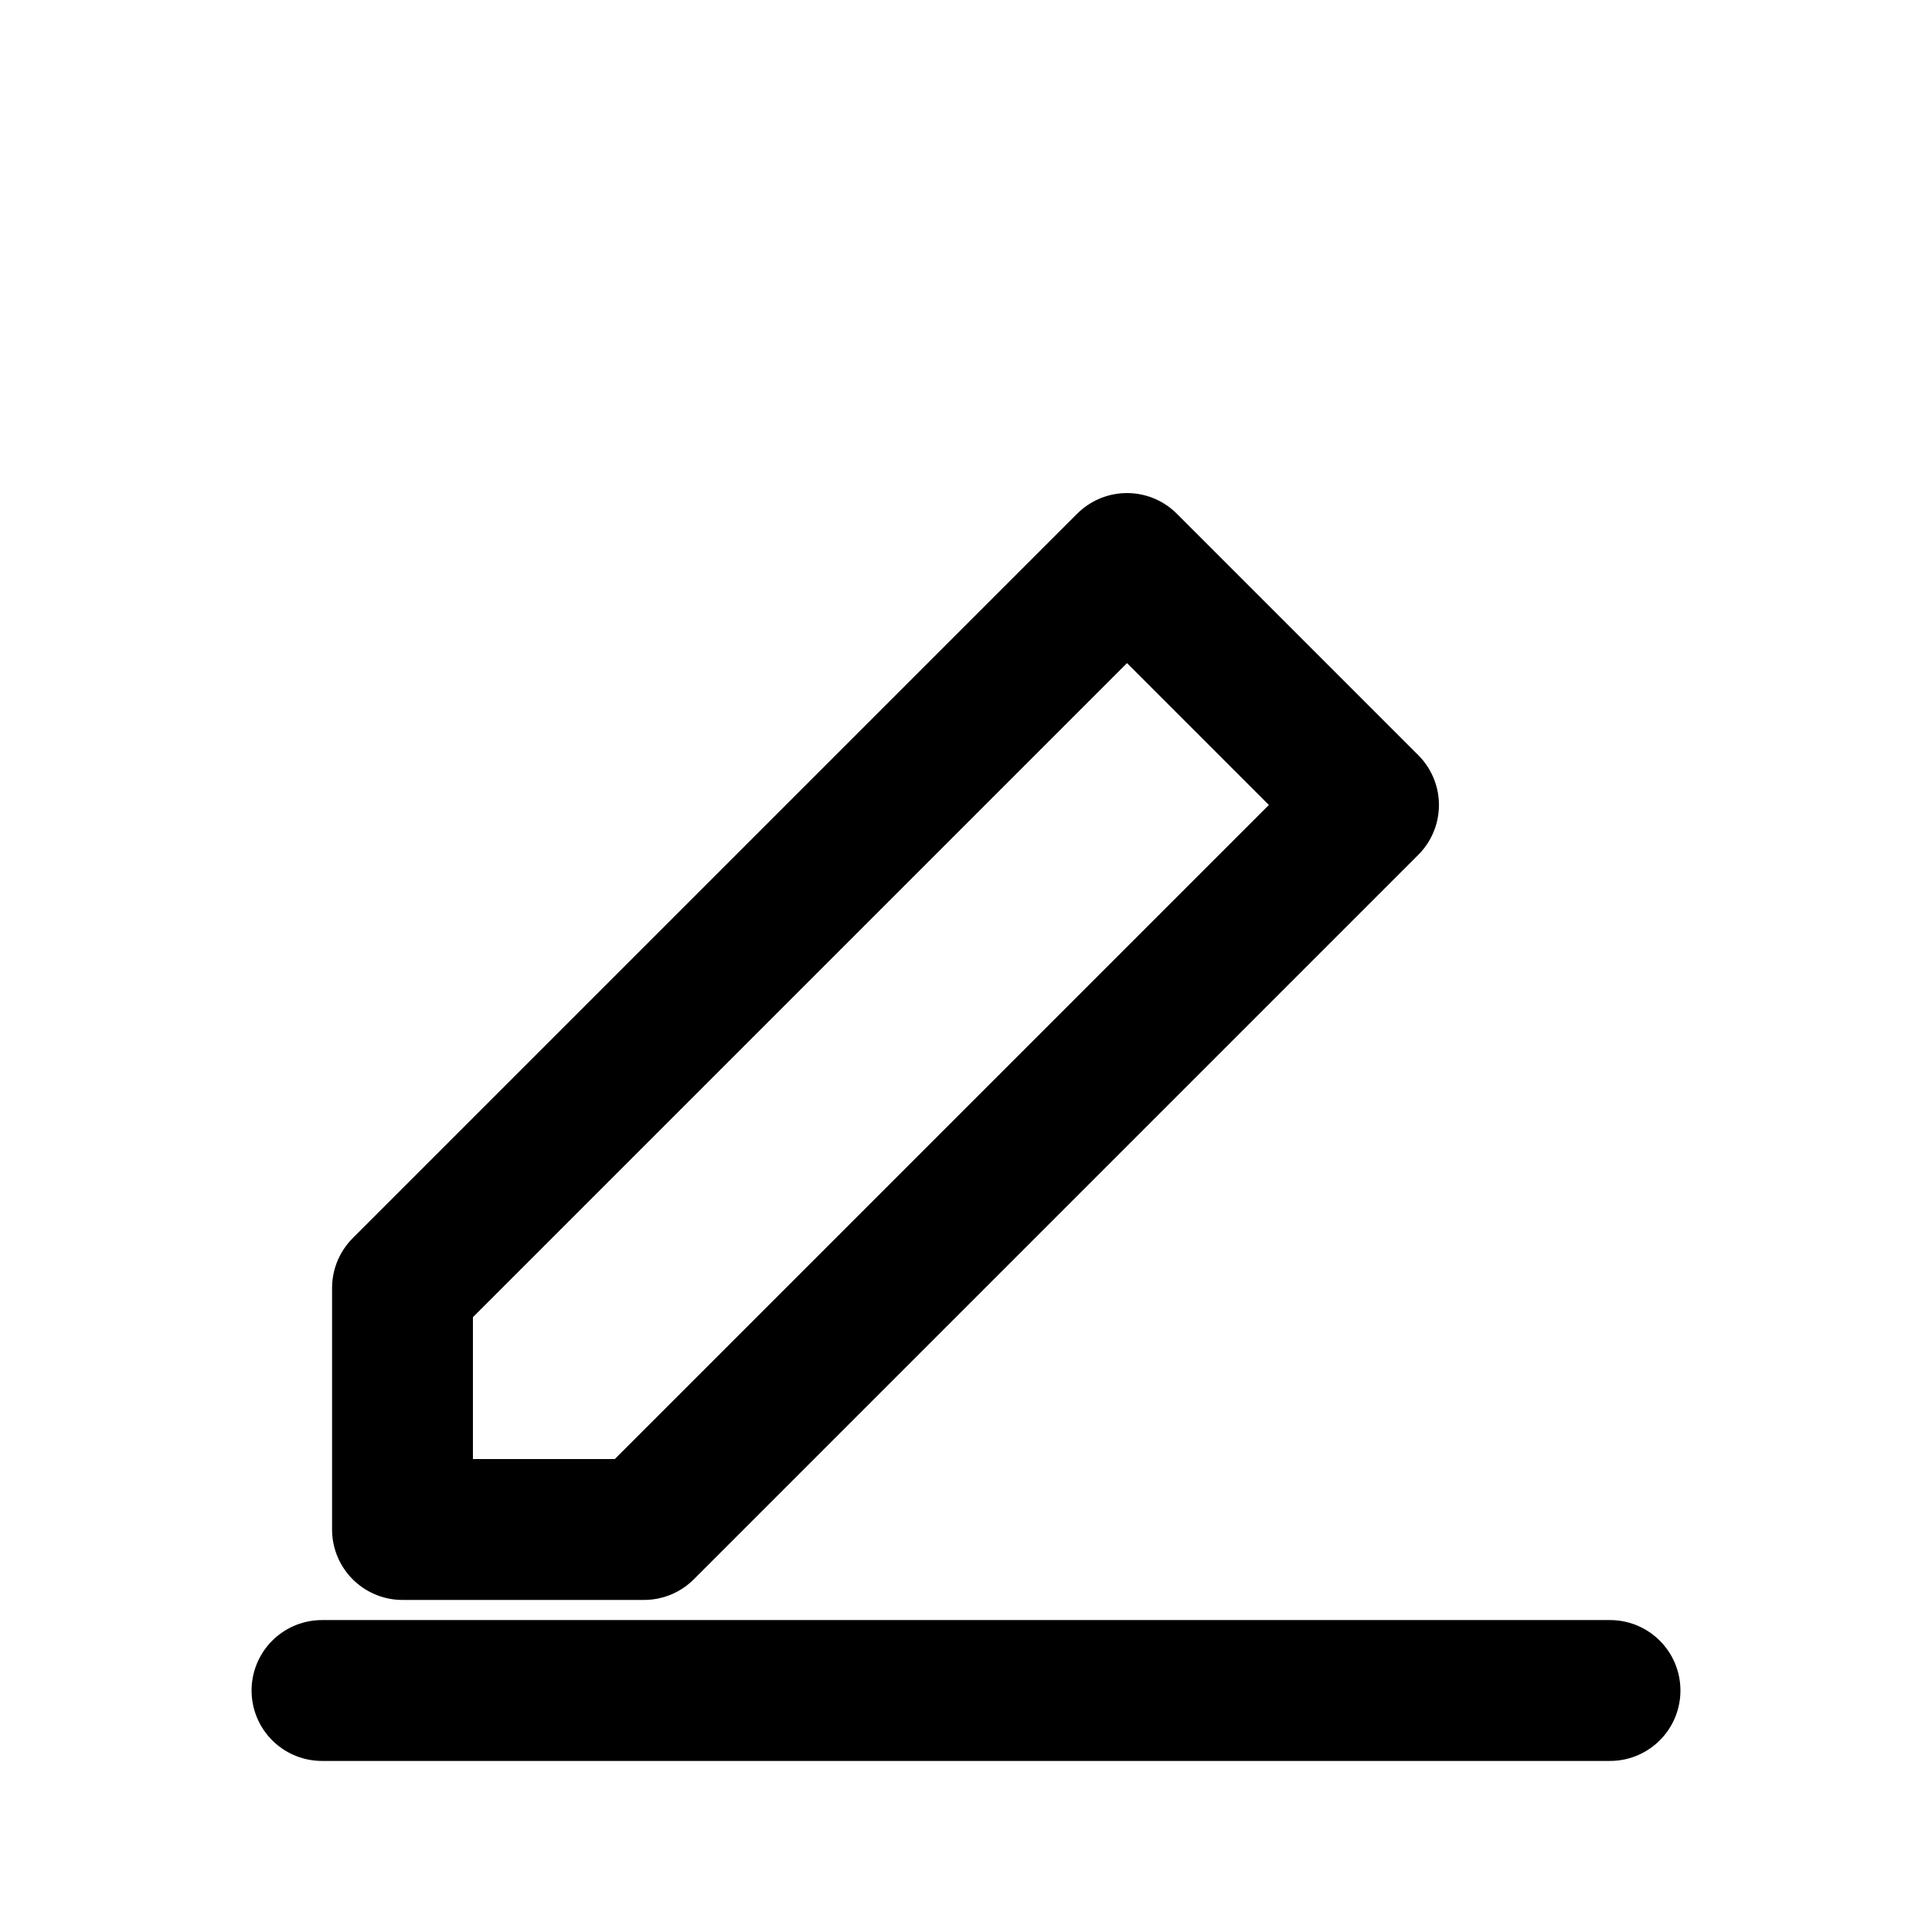
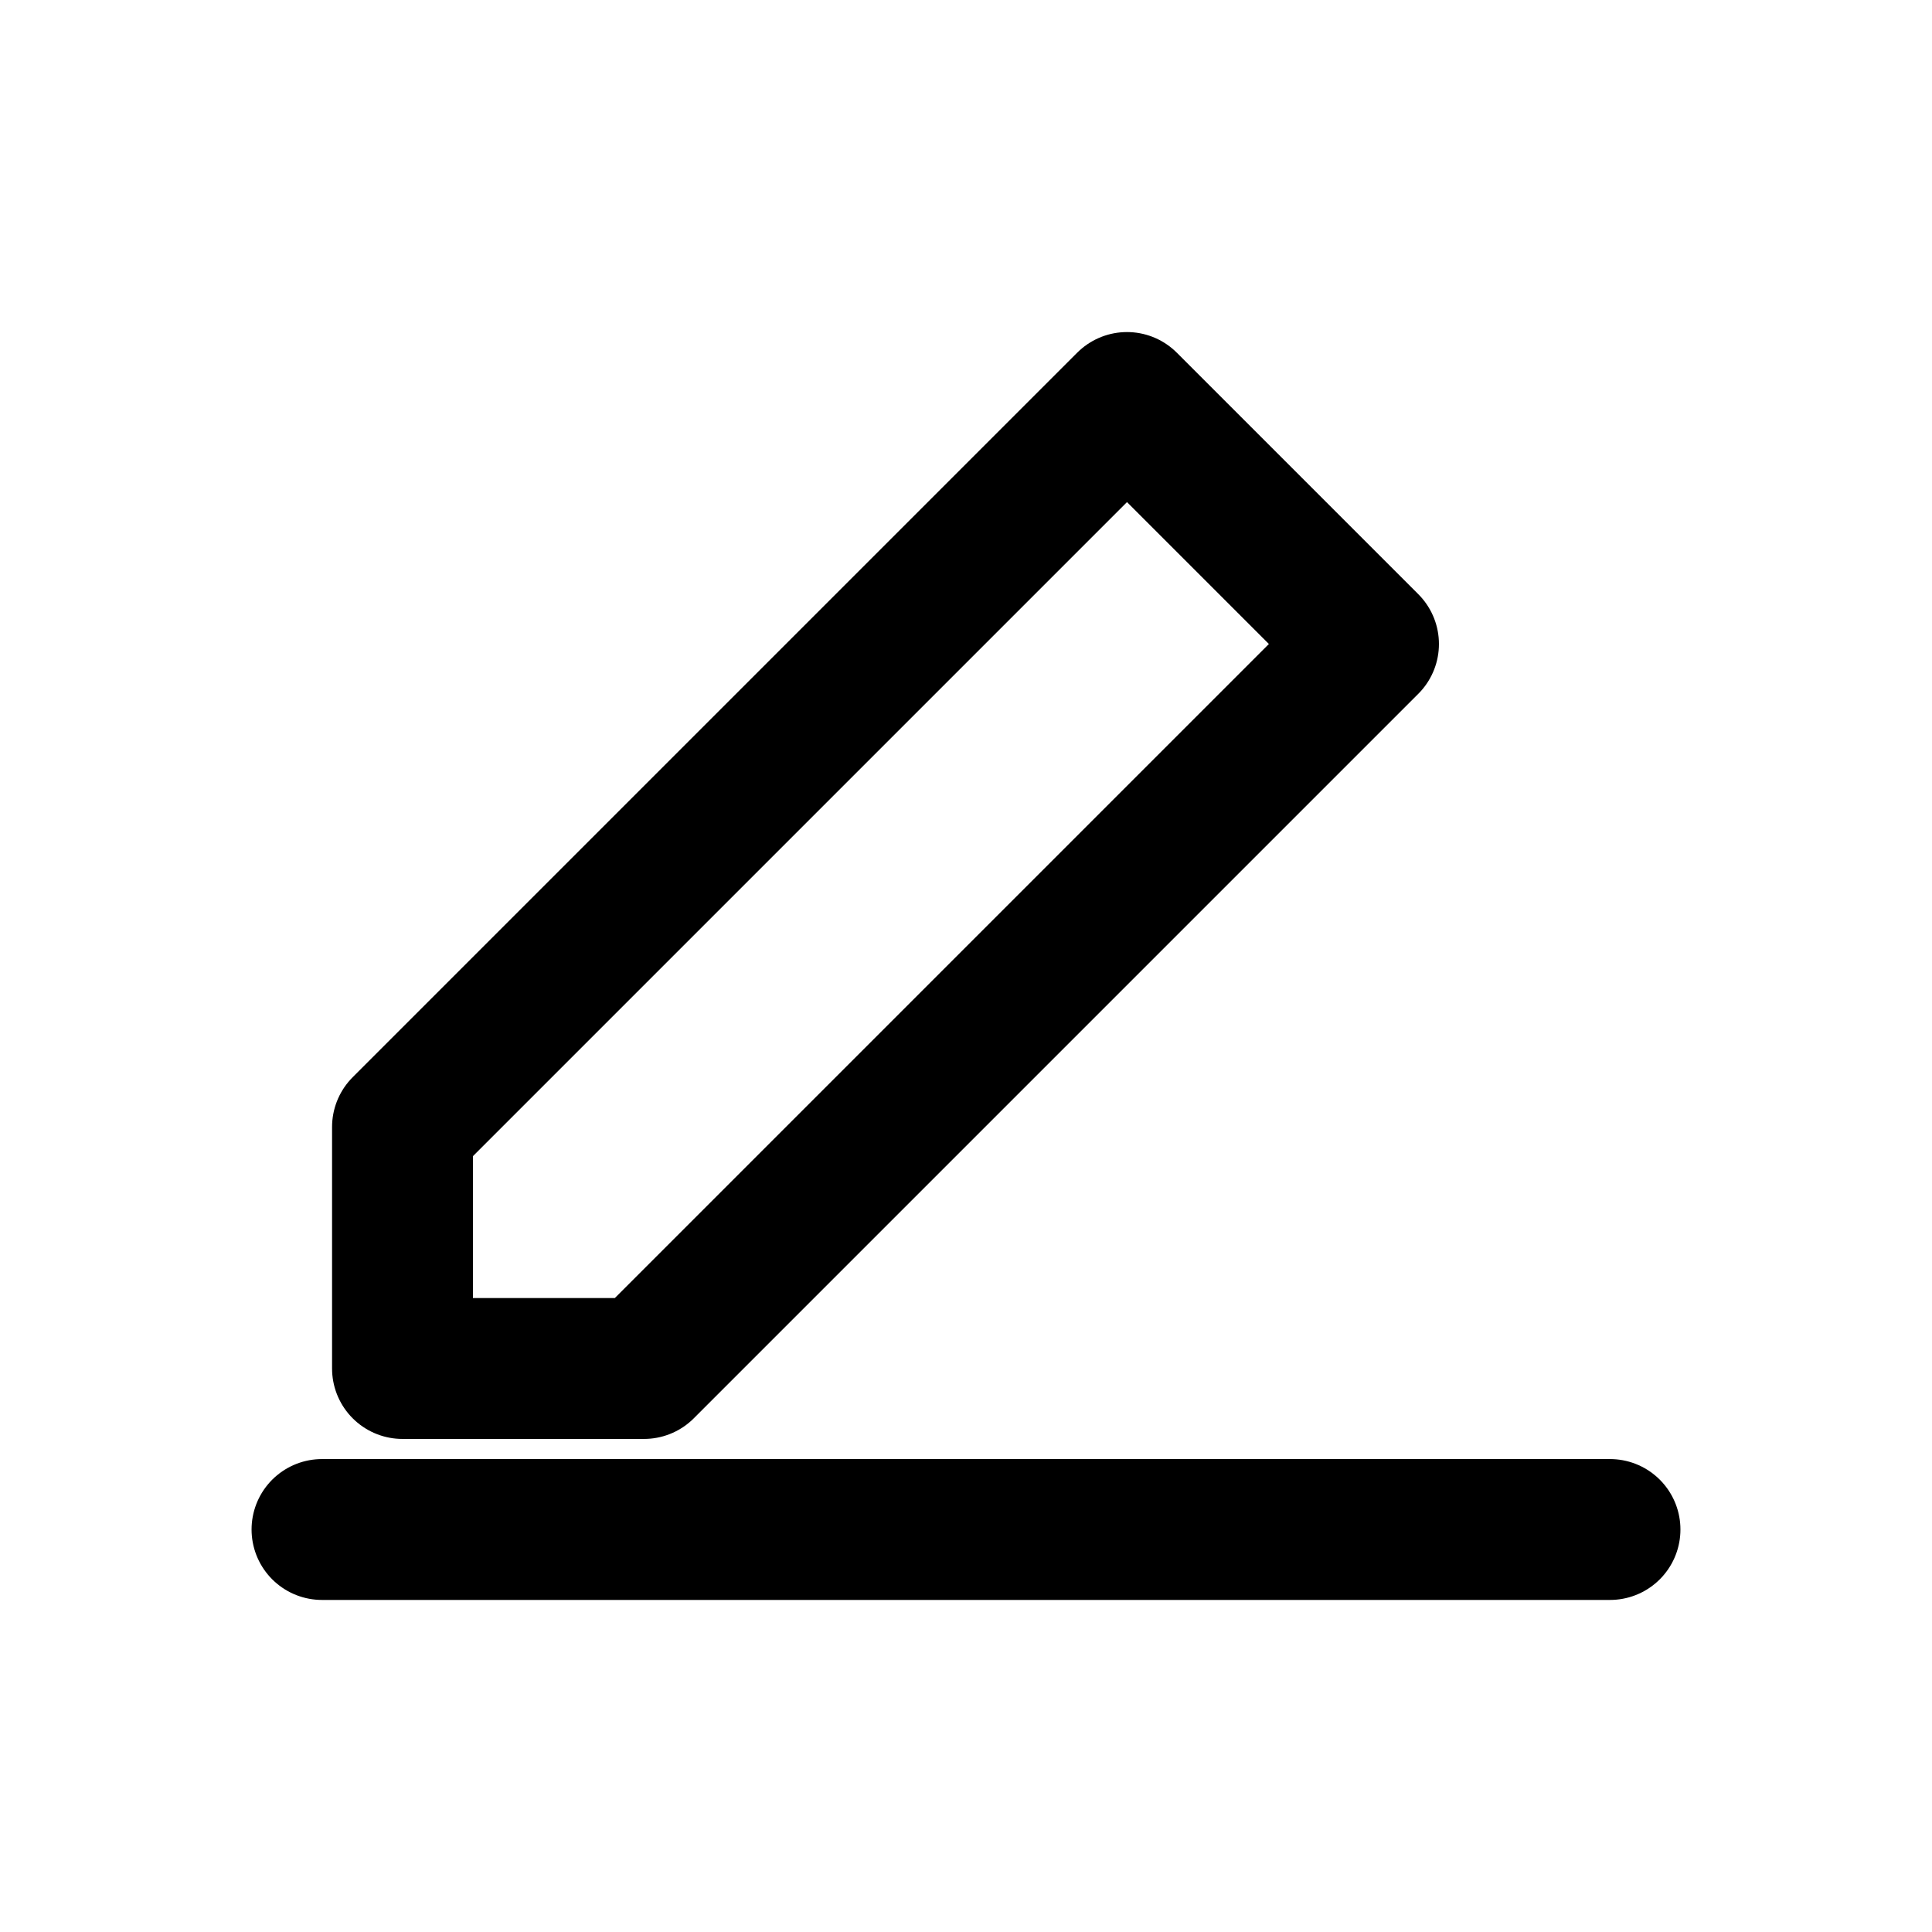
<svg xmlns="http://www.w3.org/2000/svg" viewBox="0 0 24 24" fill="none" stroke="currentColor" stroke-width="1.75" stroke-linecap="round" stroke-linejoin="round" role="img" aria-labelledby="title">
  <g>
-     <path d="m5 16 9-9 3 3-9 9H5zM4 21h16" />
+     <path d="m5 14 9-9 3 3-9 9H5zM4 19h16" />
  </g>
</svg>
